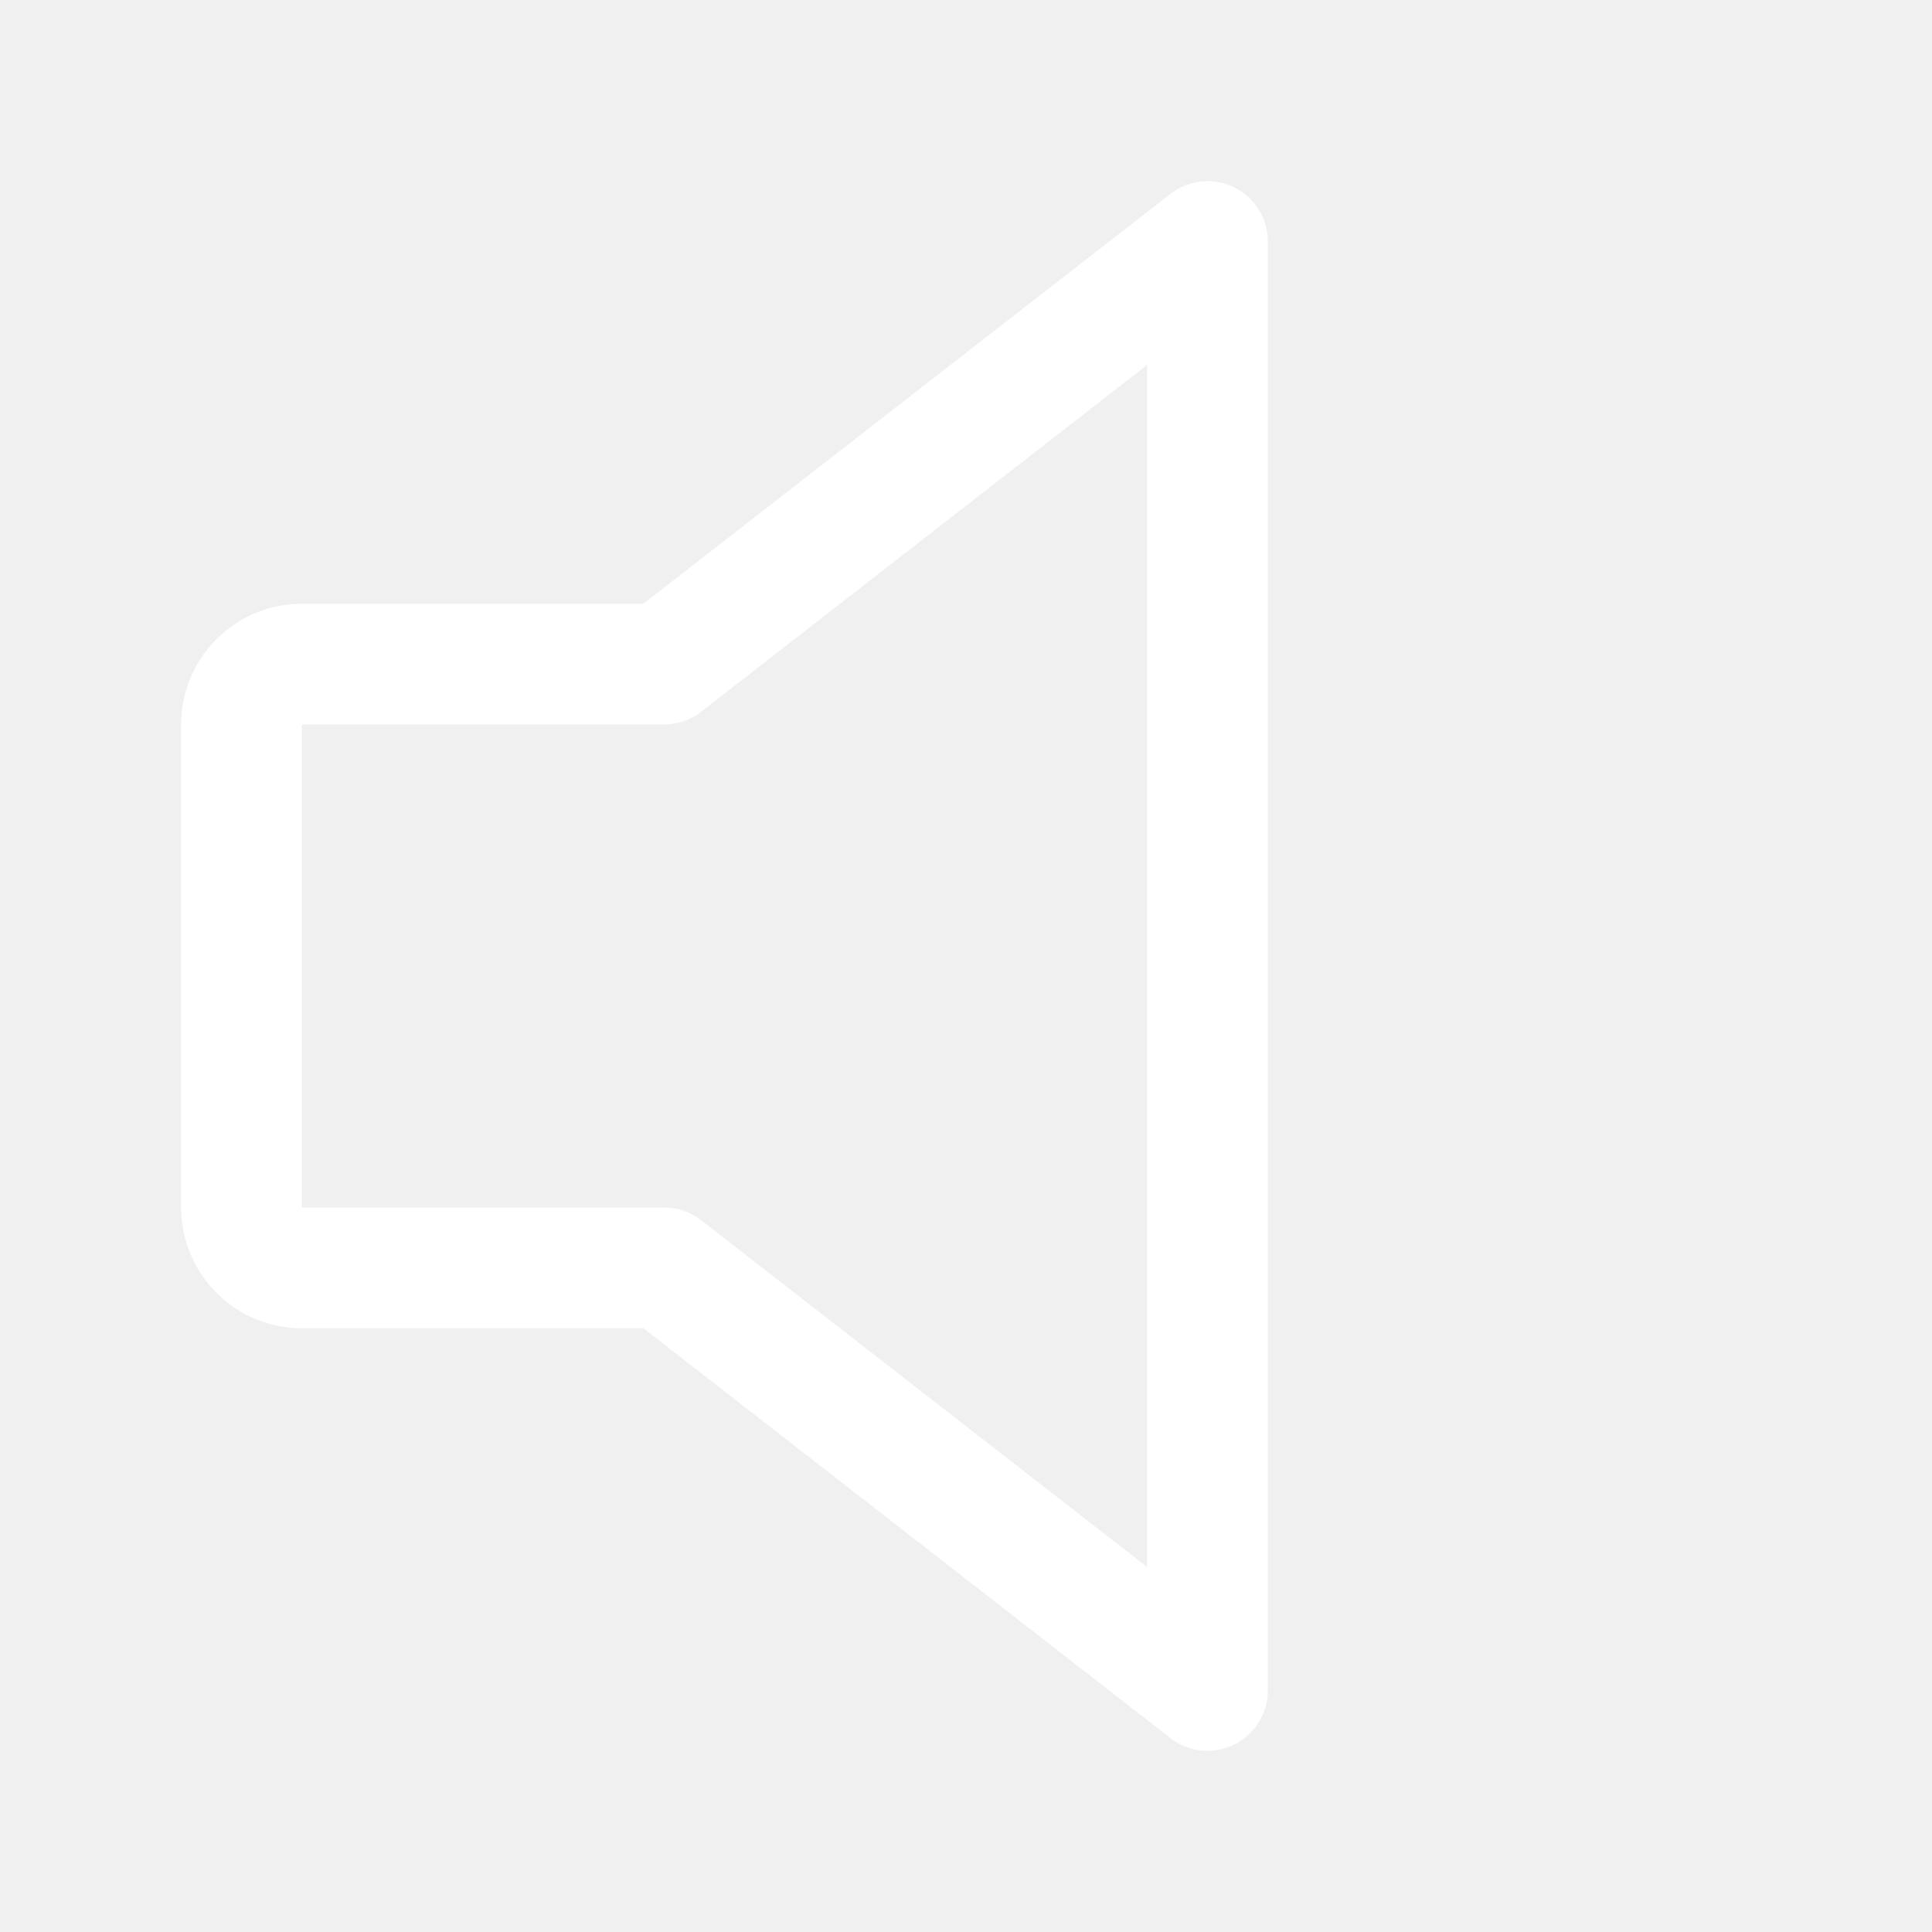
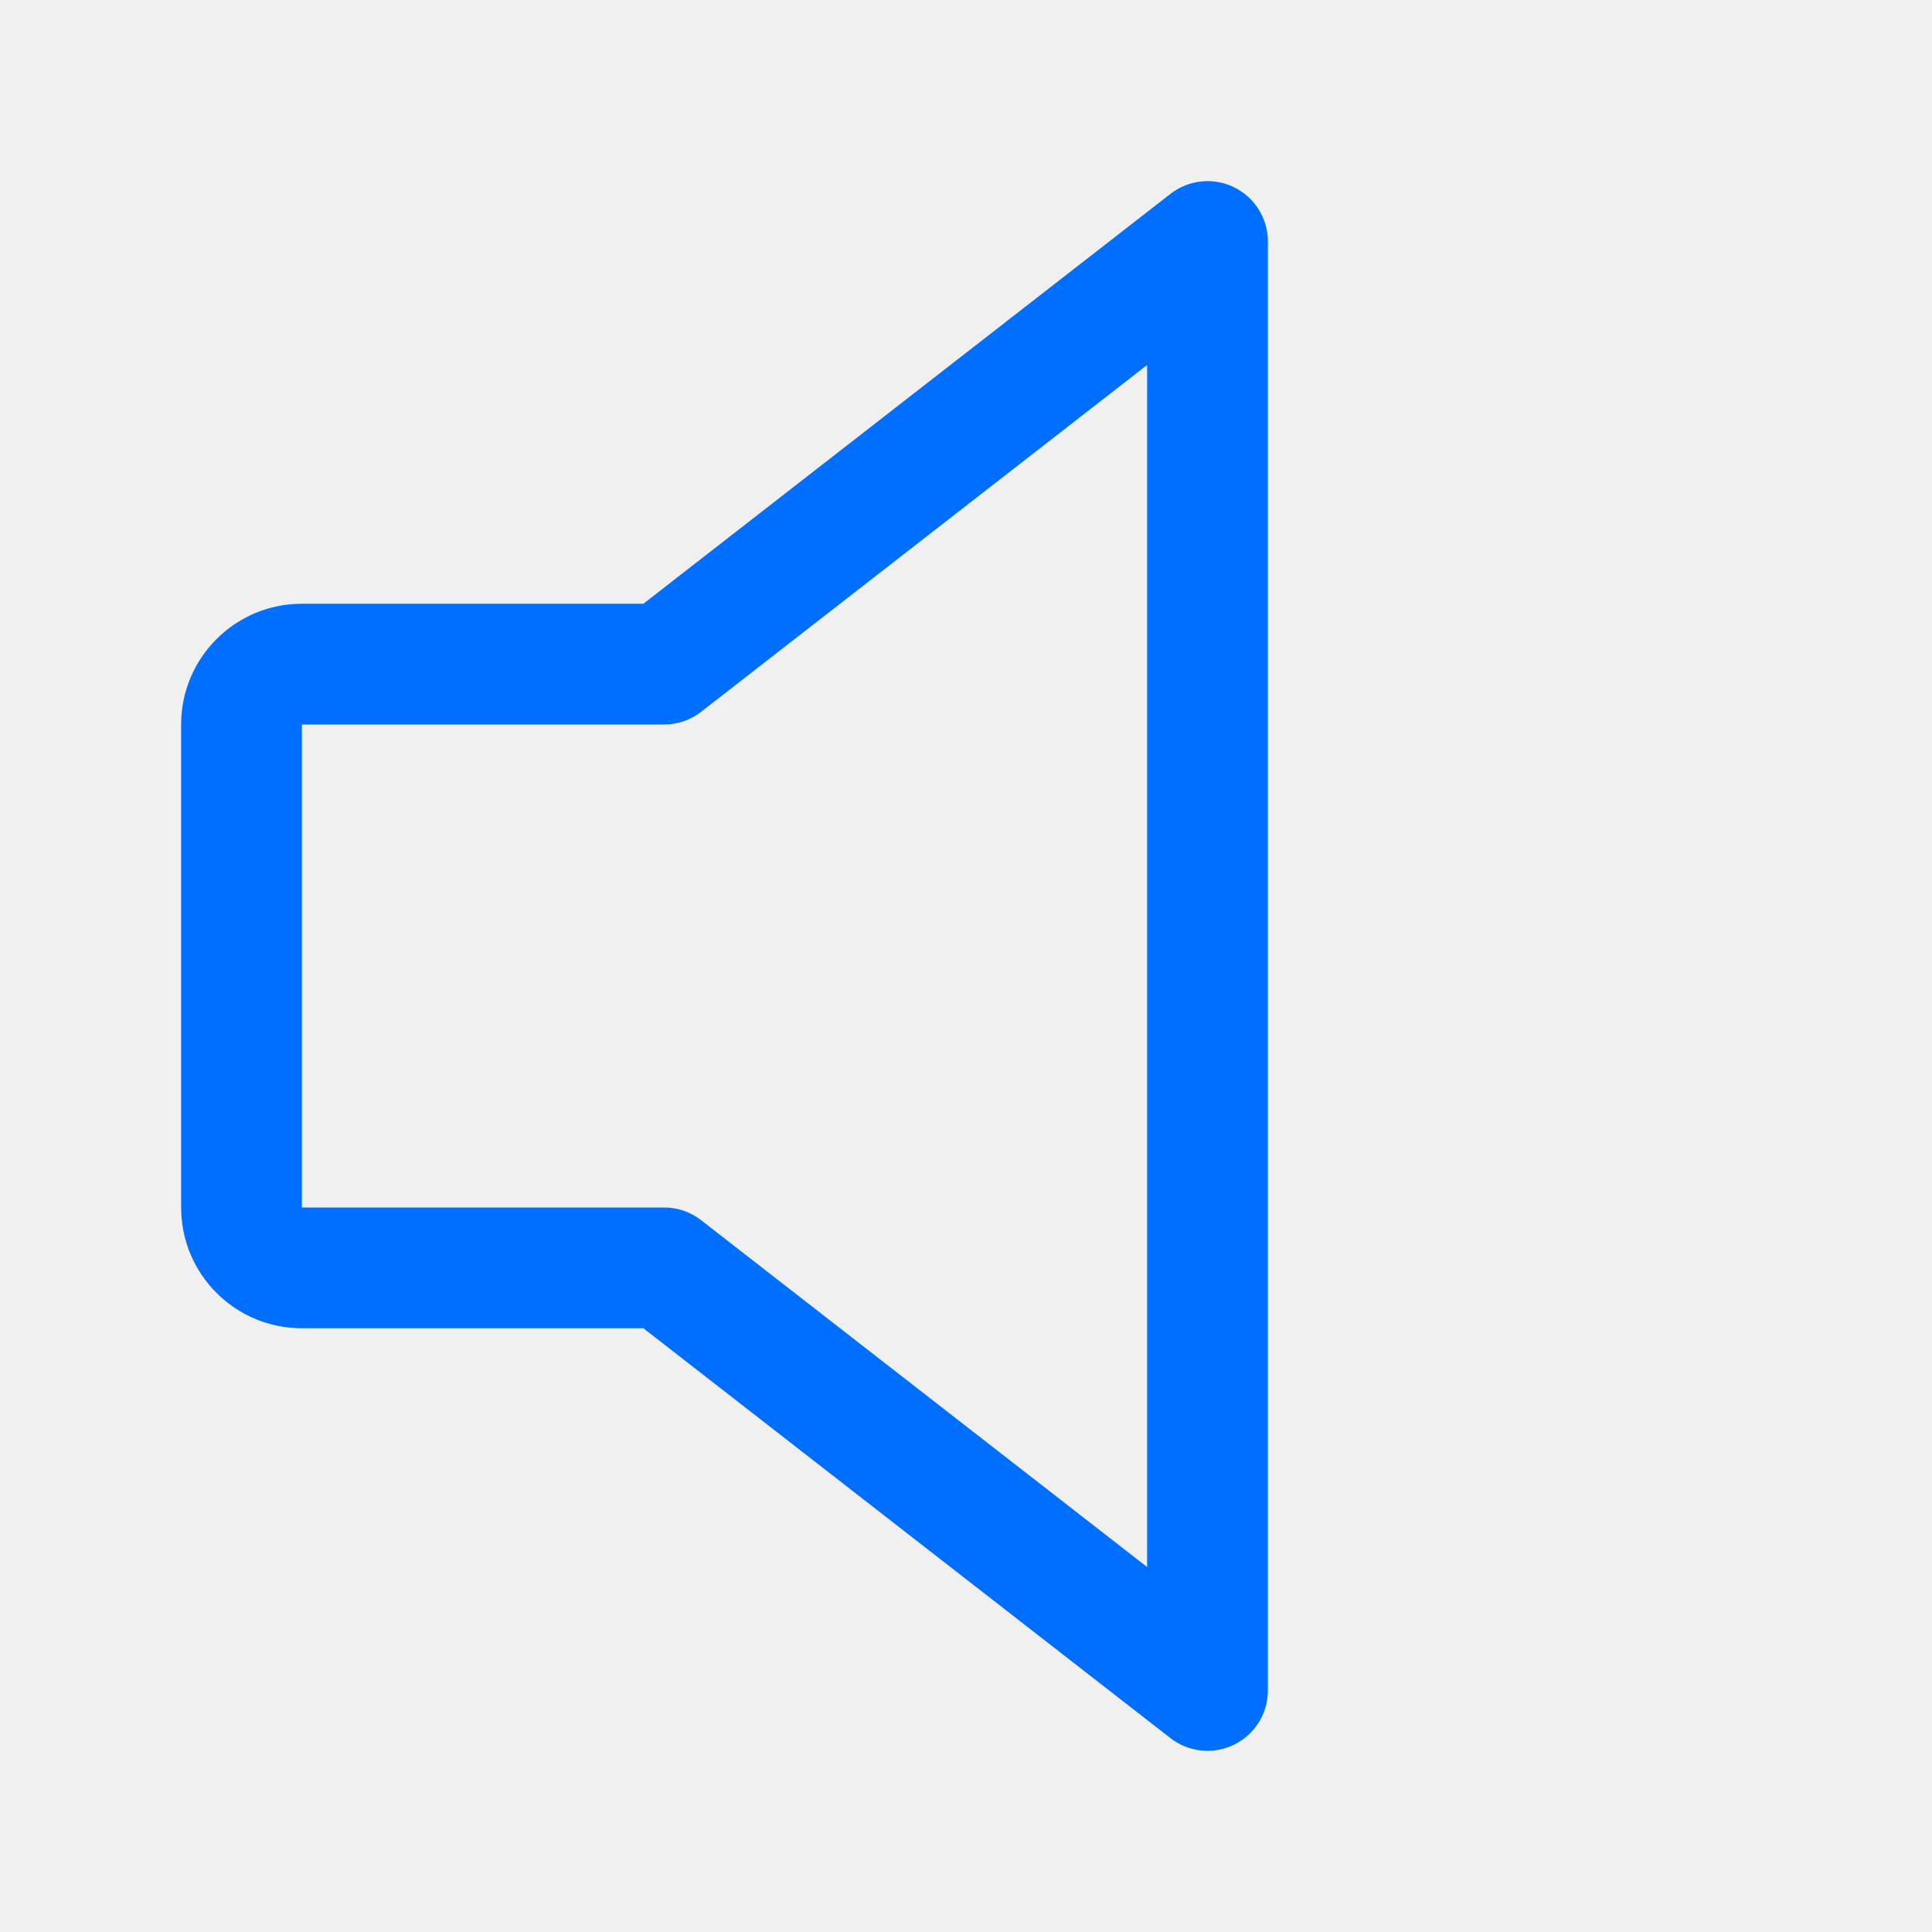
- <svg xmlns="http://www.w3.org/2000/svg" width="32" height="32" fill="#ffffff" viewBox="0 0 256 256">
+ <svg xmlns="http://www.w3.org/2000/svg" width="32" height="32" fill="#006fff" viewBox="0 0 256 256">
  <path d="M163.51,24.81a8,8,0,0,0-8.42.88L85.25,80H40A16,16,0,0,0,24,96v64a16,16,0,0,0,16,16H85.25l69.84,54.31A8,8,0,0,0,168,224V32A8,8,0,0,0,163.51,24.81ZM152,207.64,92.91,161.69A7.94,7.94,0,0,0,88,160H40V96H88a7.94,7.94,0,0,0,4.91-1.69L152,48.36Z" />
</svg>
